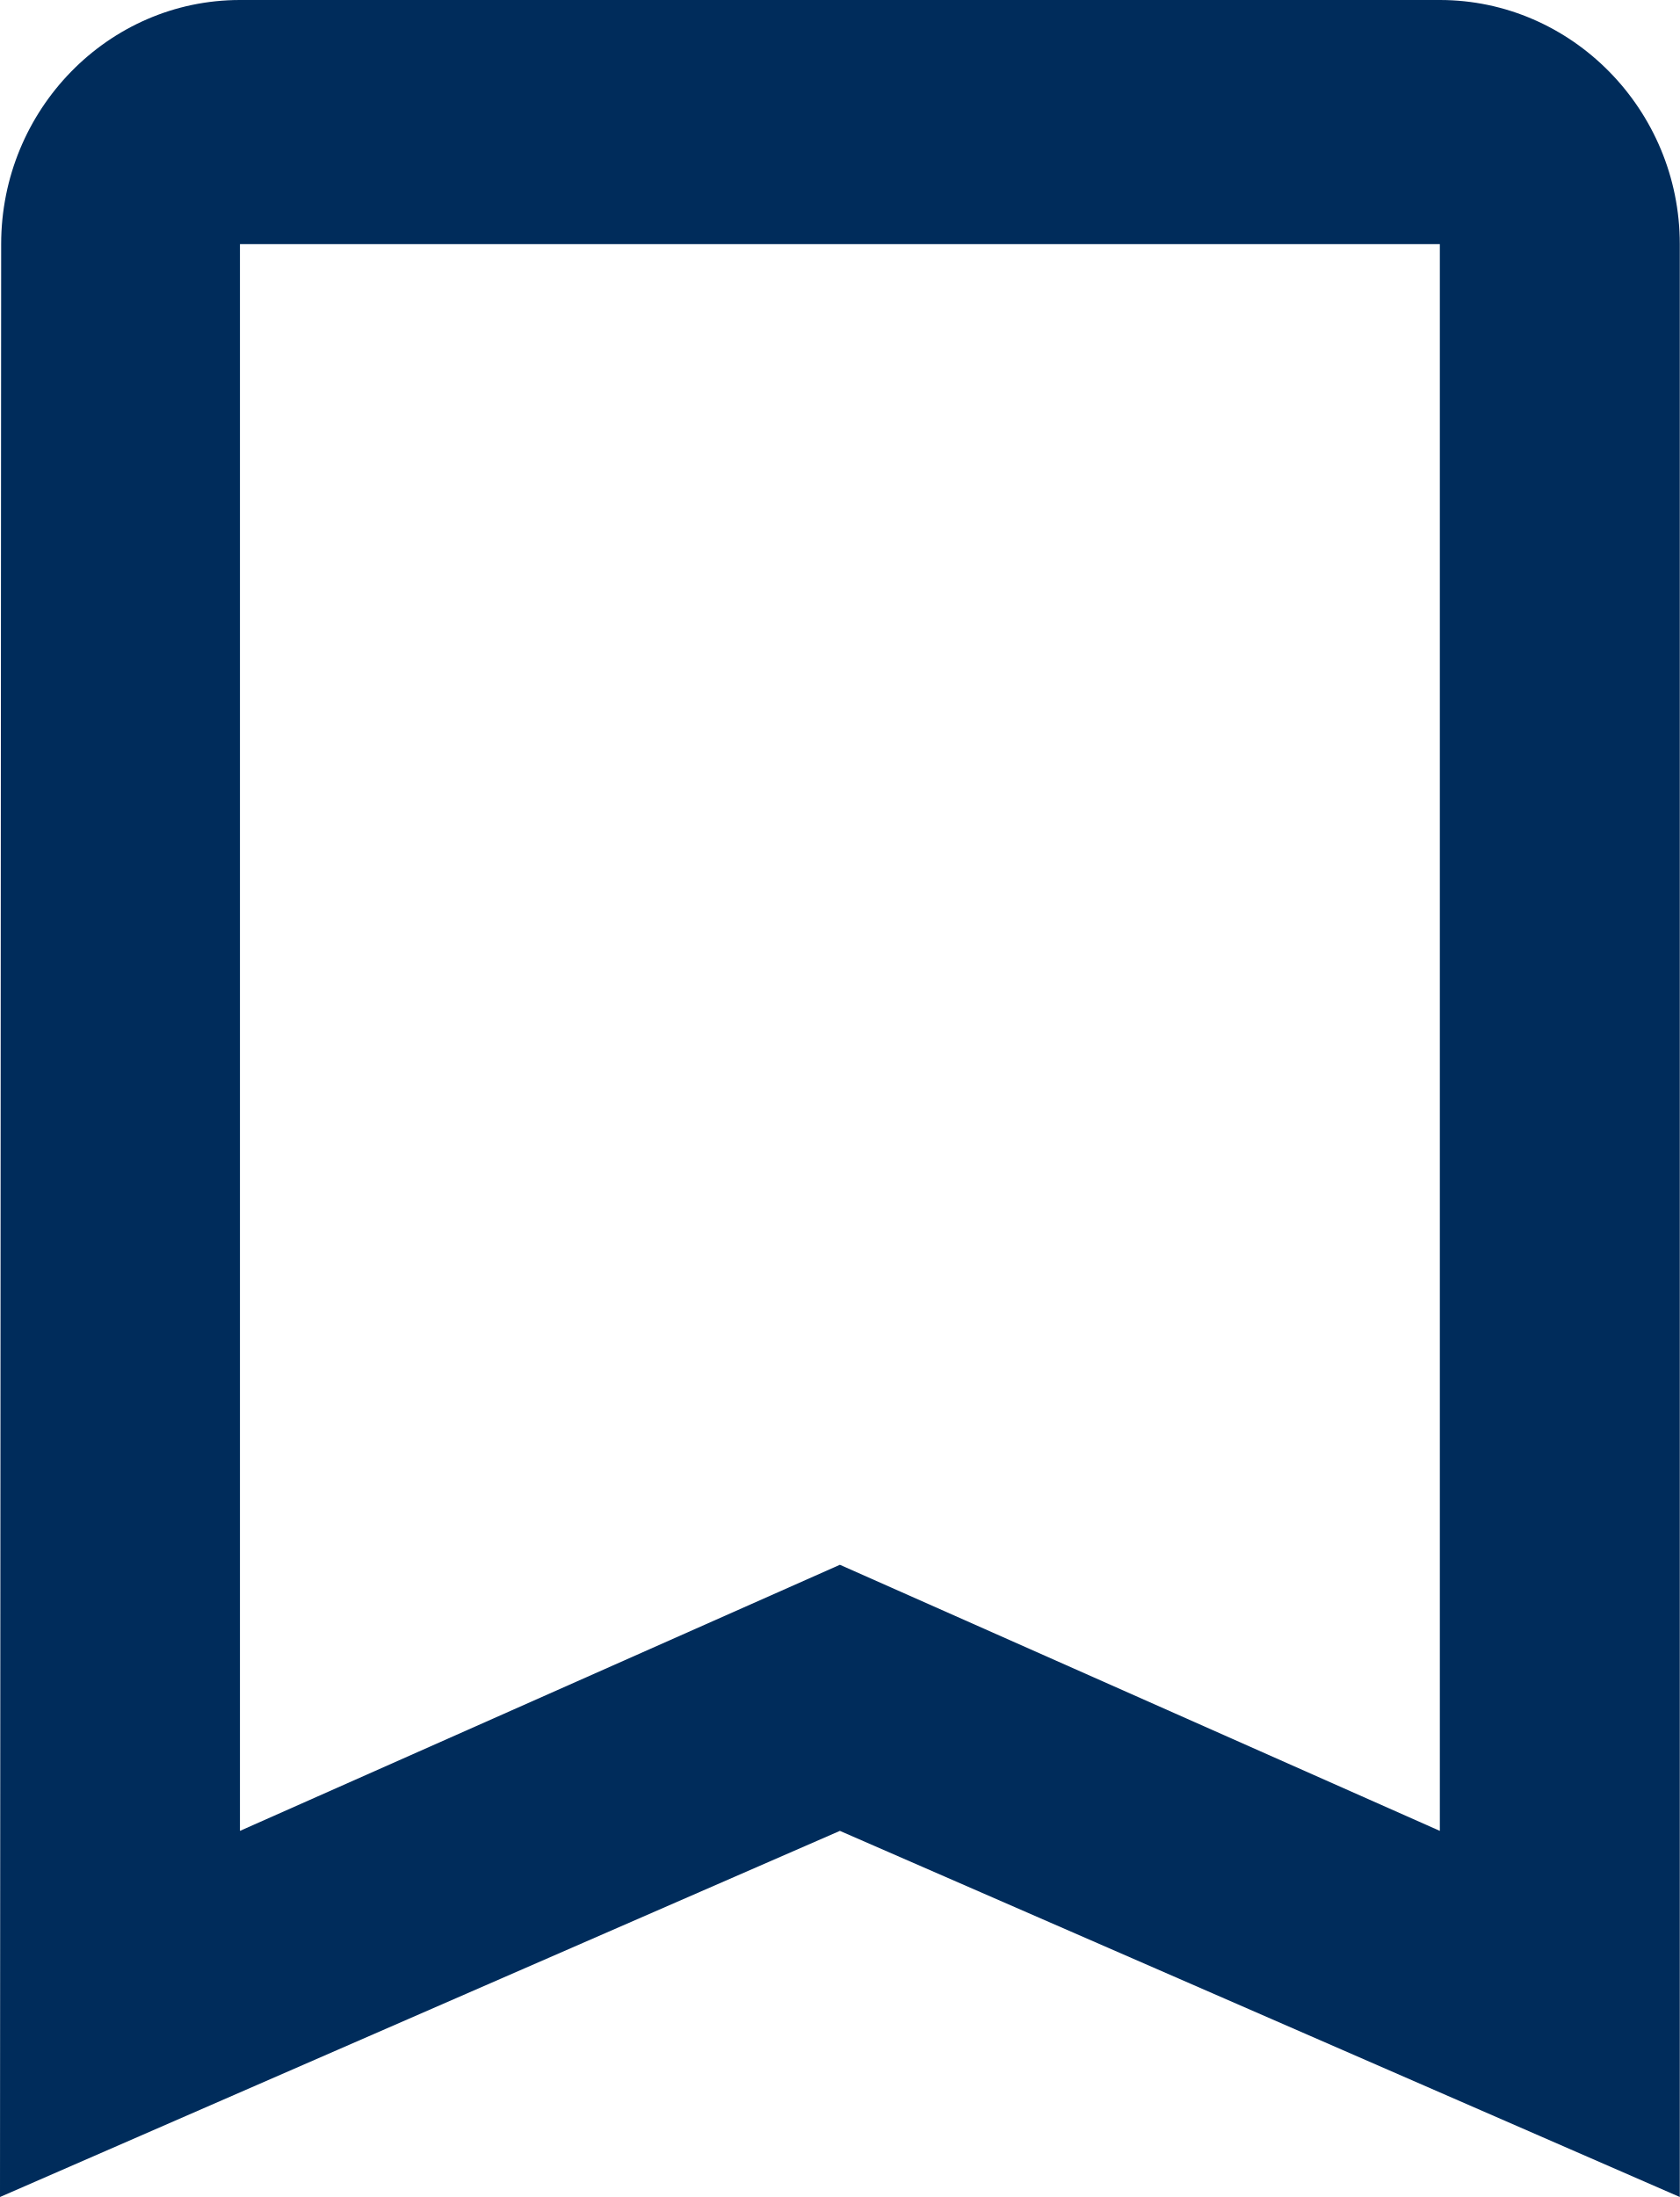
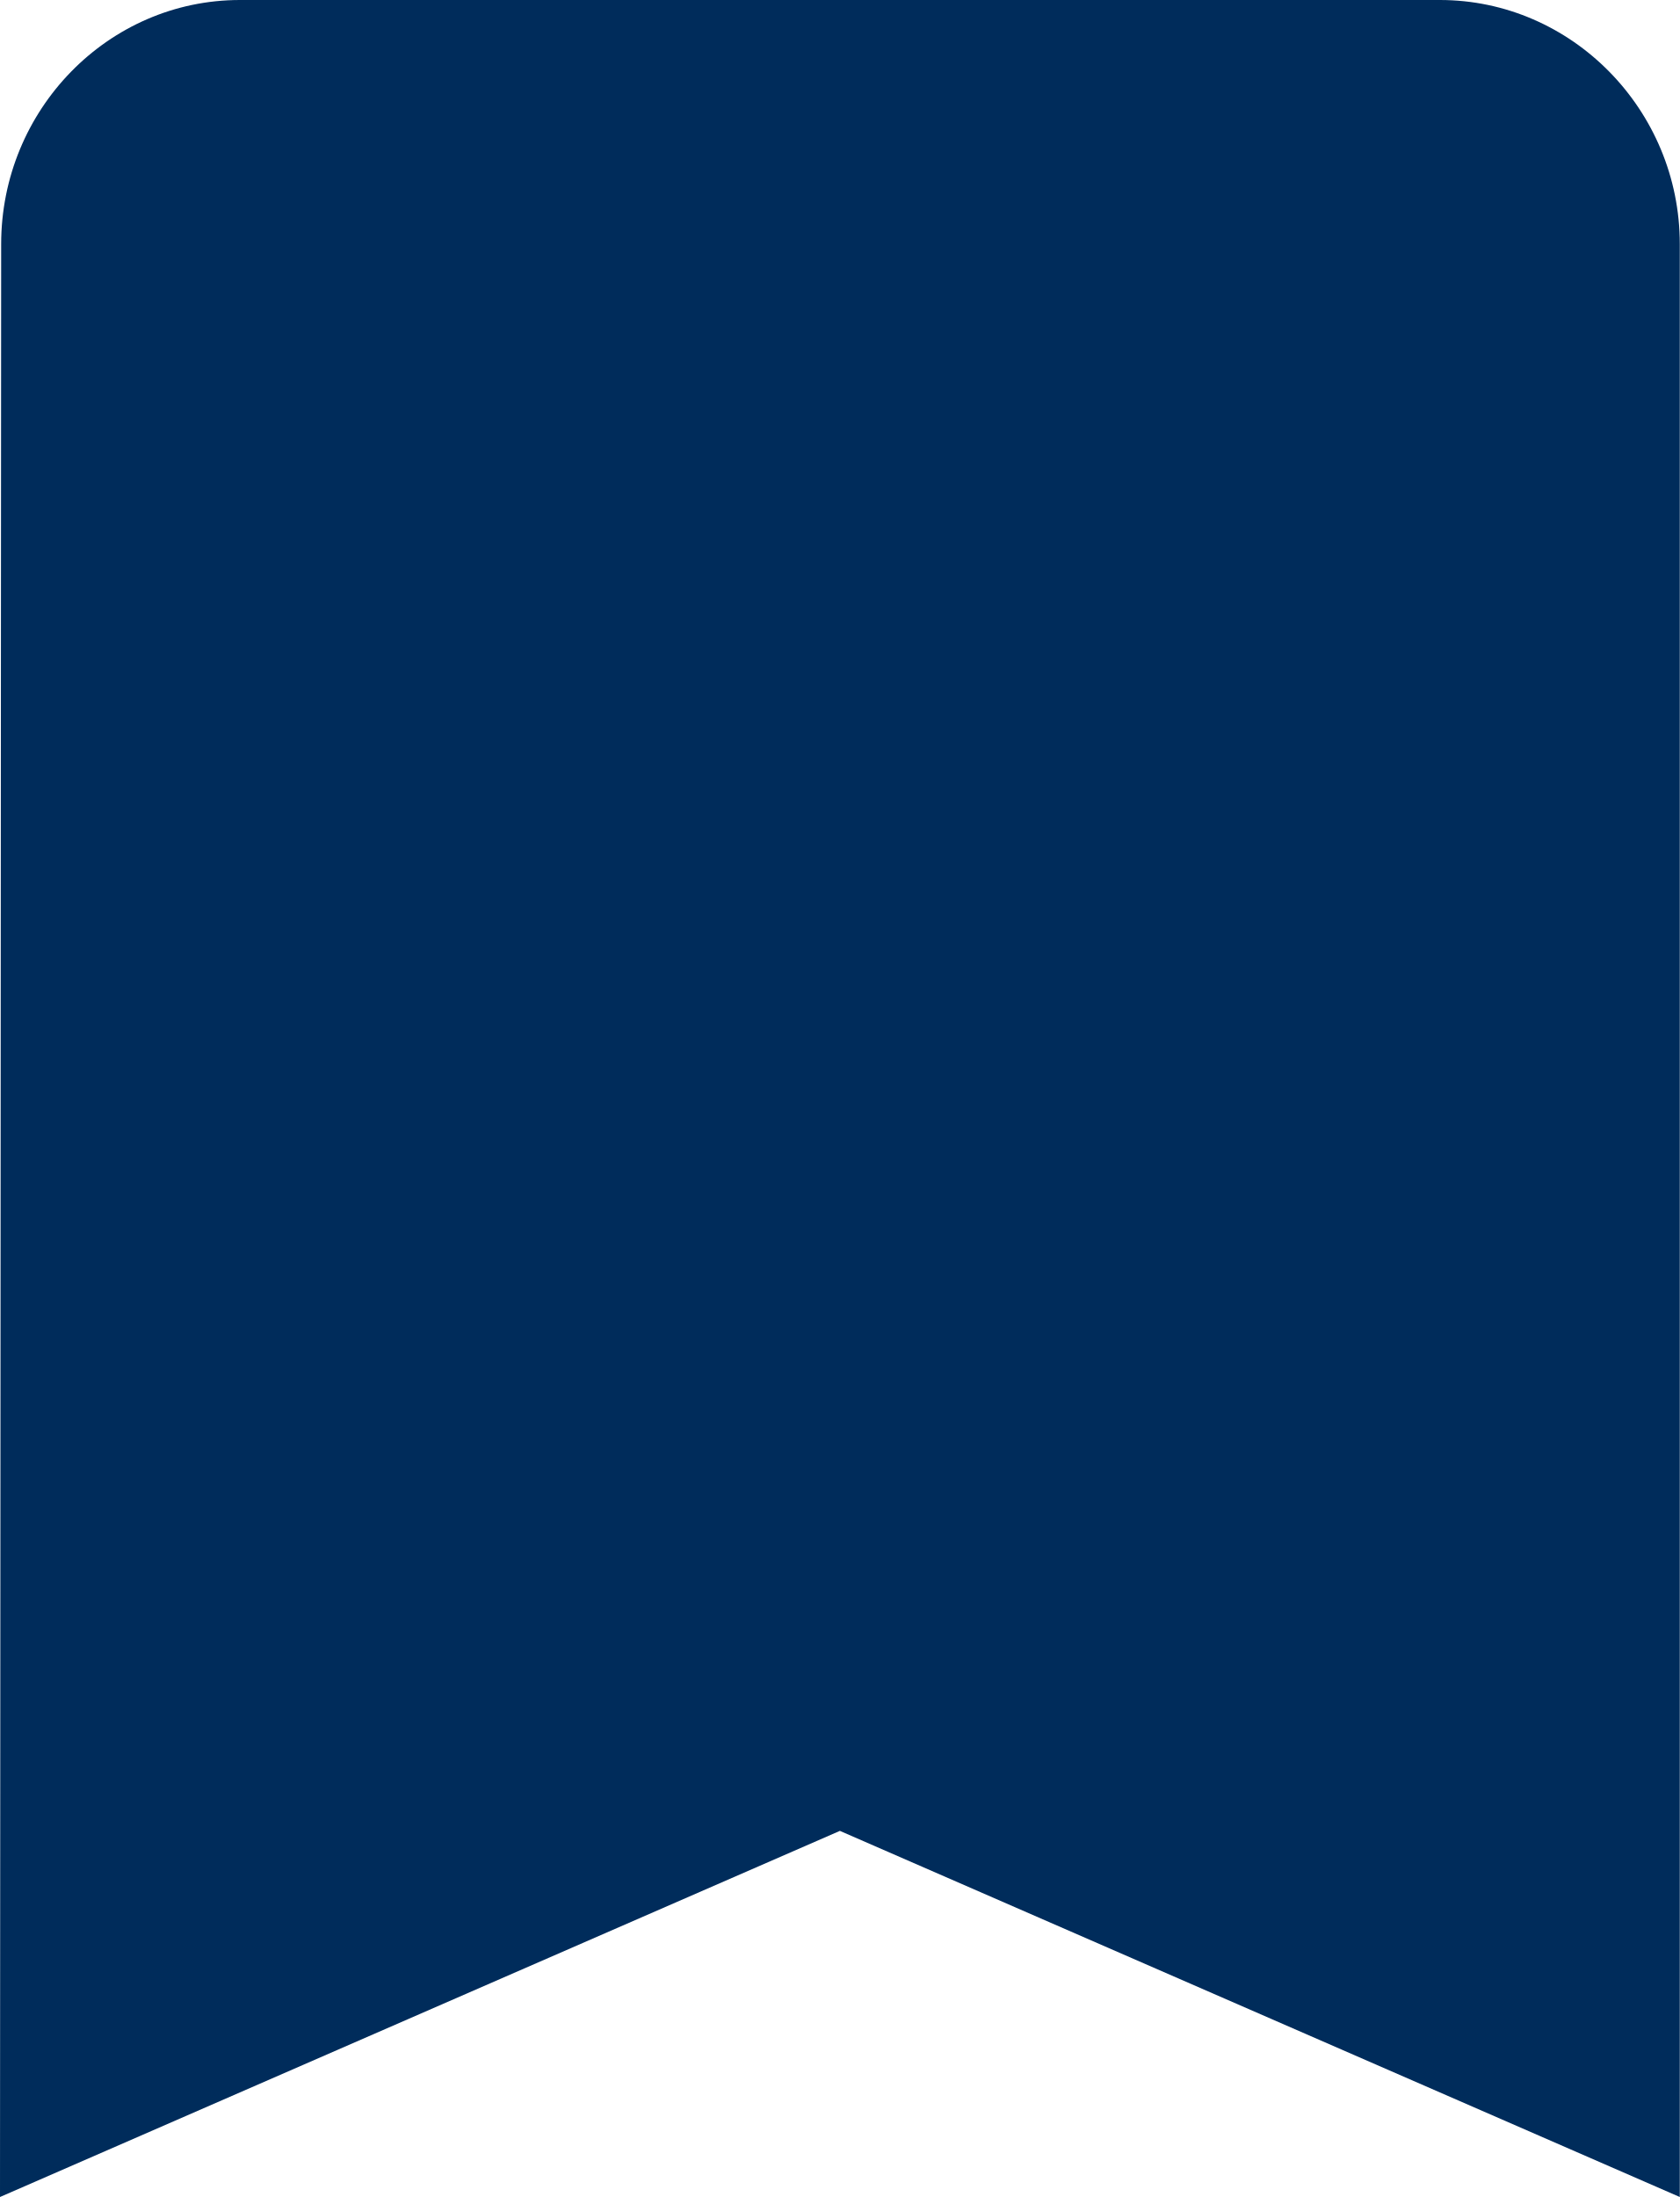
<svg xmlns="http://www.w3.org/2000/svg" width="13px" height="17px" viewBox="0 0 13 17" version="1.1">
-   <g id="news-feed" stroke="none" stroke-width="1" fill="none" fill-rule="evenodd">
-     <g transform="translate(-606, -432)" fill="#002C5B" fill-rule="nonzero" id="save">
-       <g transform="translate(606, 432)">
-         <path d="M11.143,0 L1.857,0 C0.836,0 0.009,0.85 0.009,1.889 L0,17 L6.5,14.167 L13,17 L13,1.889 C13,0.85 12.164,0 11.143,0 L11.143,0 Z M11.143,14.167 L6.5,12.108 L1.857,14.167 L1.857,1.889 L11.143,1.889 L11.143,14.167 L11.143,14.167 Z" id="Shape" />
-       </g>
+   <g id="icons" stroke="none" stroke-width="1" fill="none" fill-rule="evenodd">
+     <g id="Icons-/-Elements" transform="translate(-330, -318)" fill="#002C5B" fill-rule="nonzero">
+       <path d="M341.143,318 L331.857,318 C330.836,318 330.009,318.85 330.009,319.889 L330,335 L336.5,332.167 L343,335 L343,319.889 C343,318.85 342.164,318 341.143,318 L341.143,318 Z" id="Shape" />
    </g>
  </g>
</svg>
